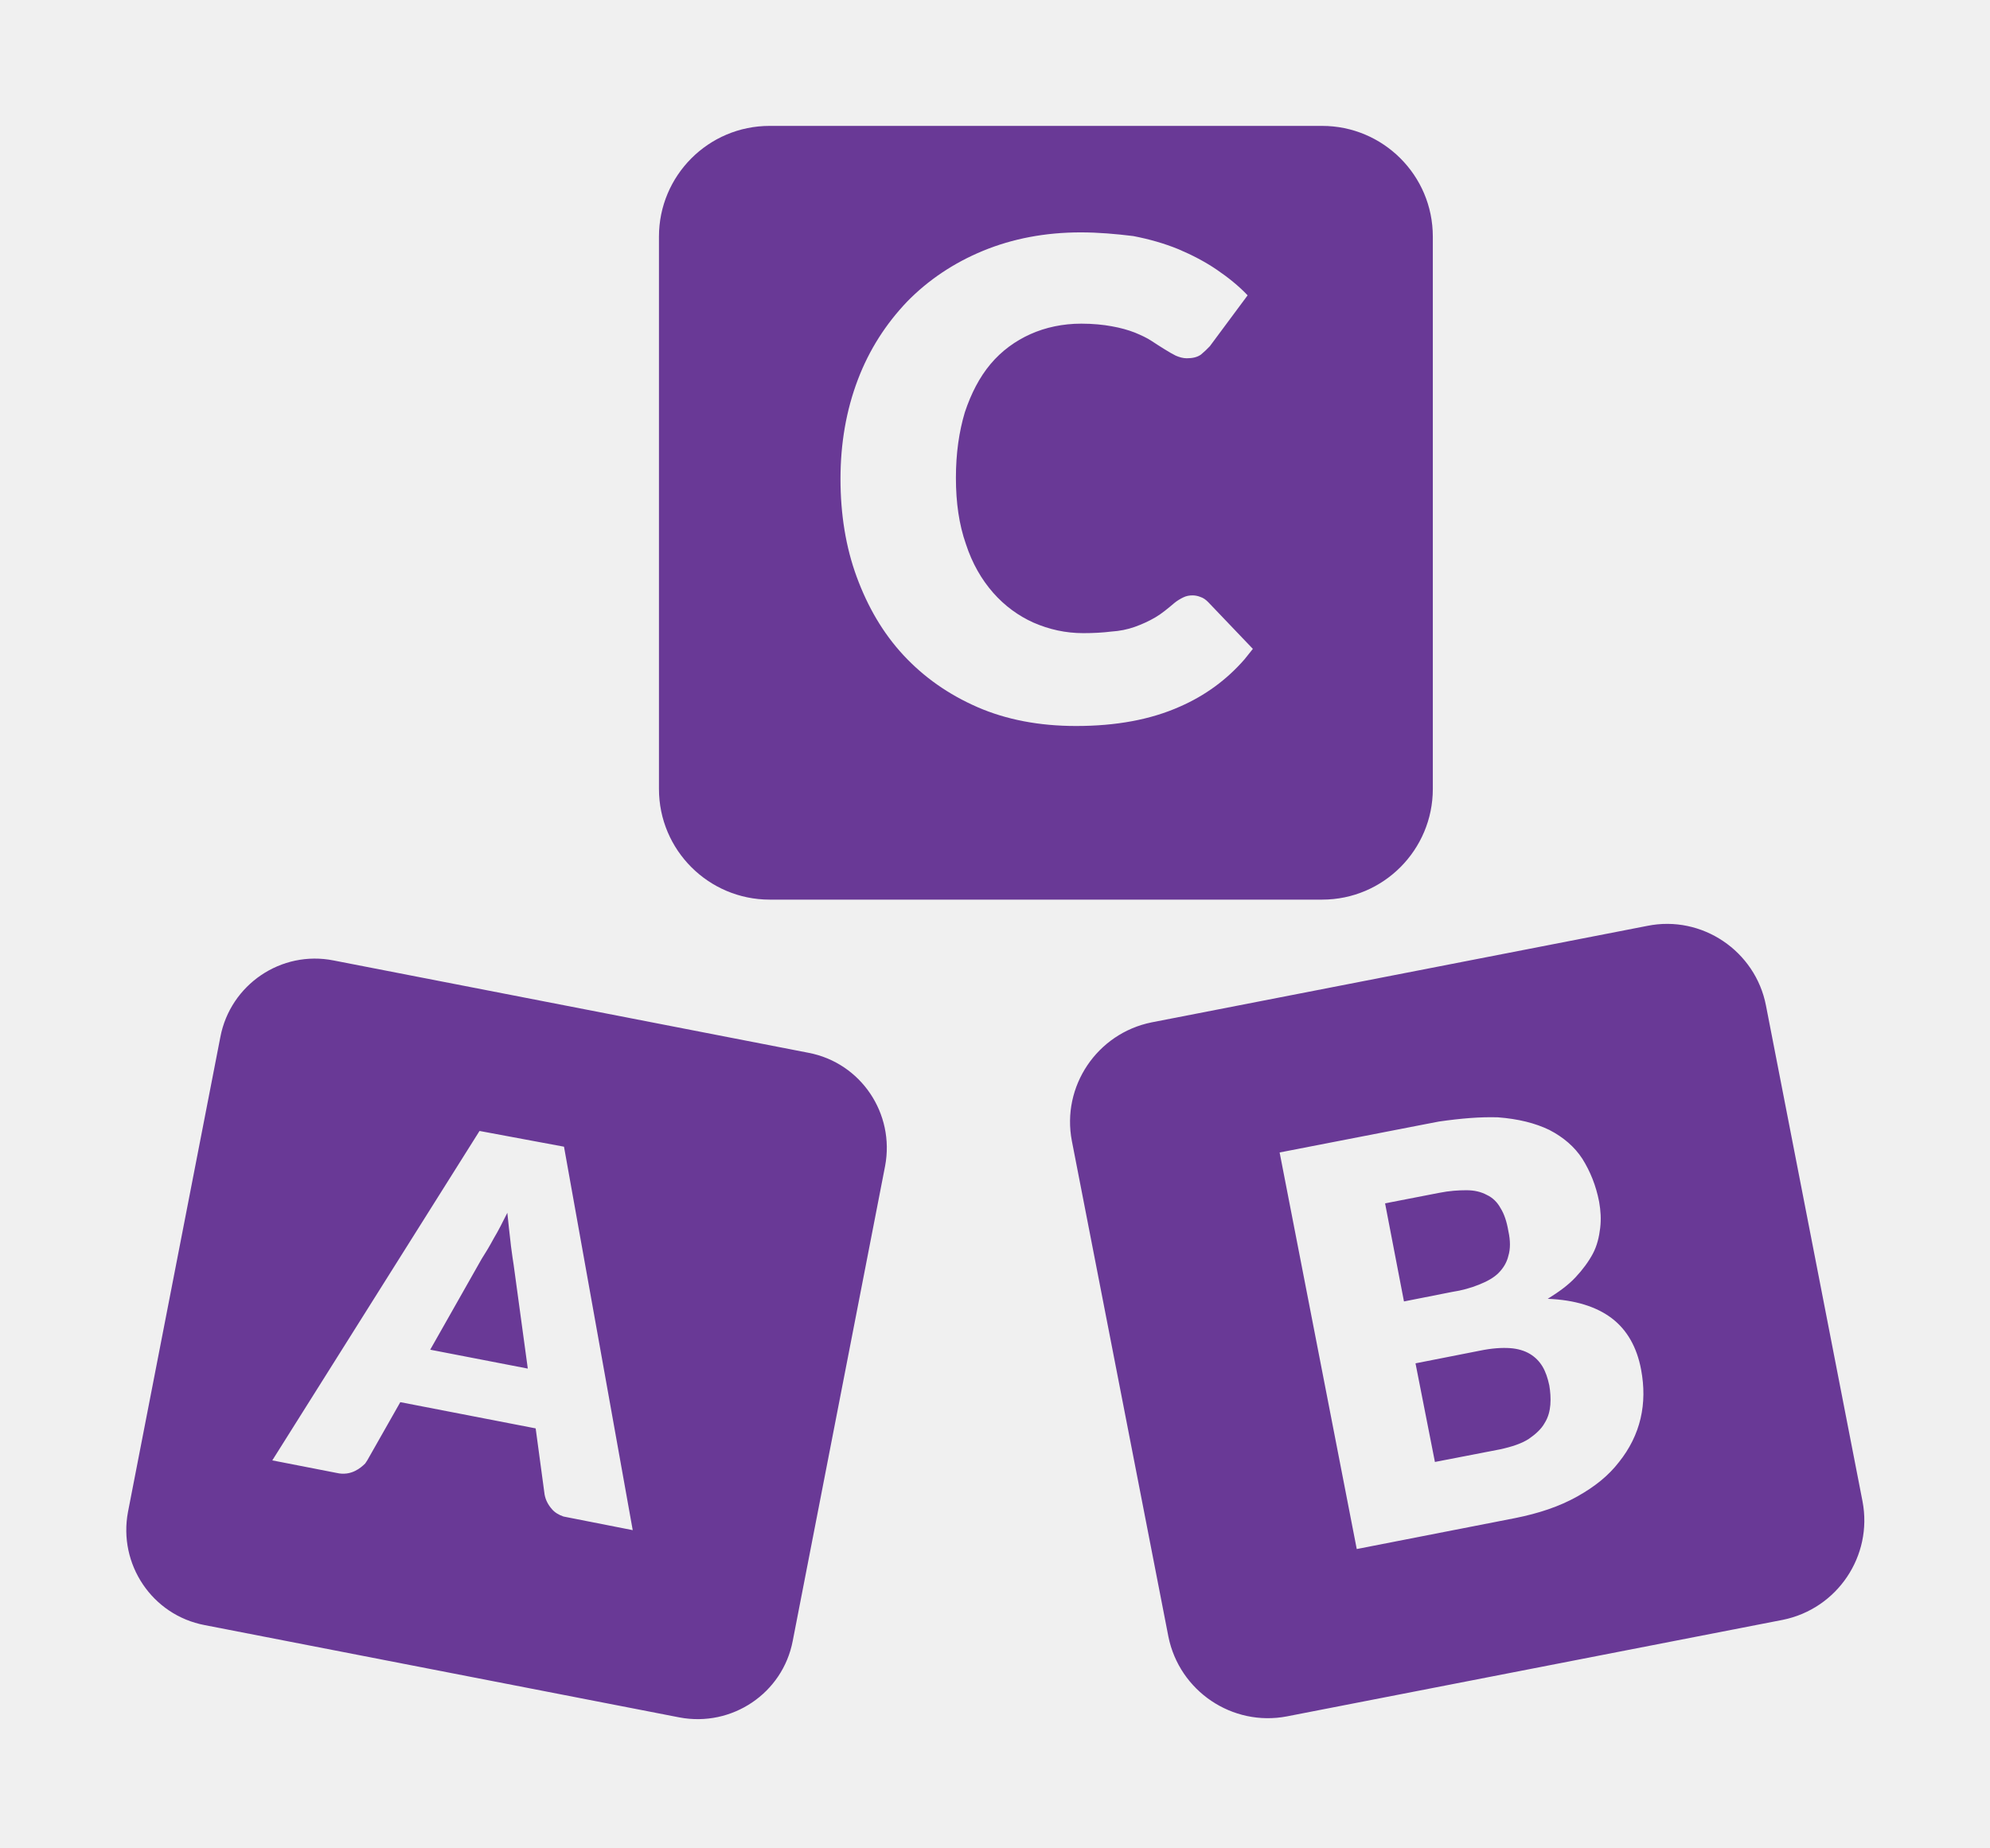
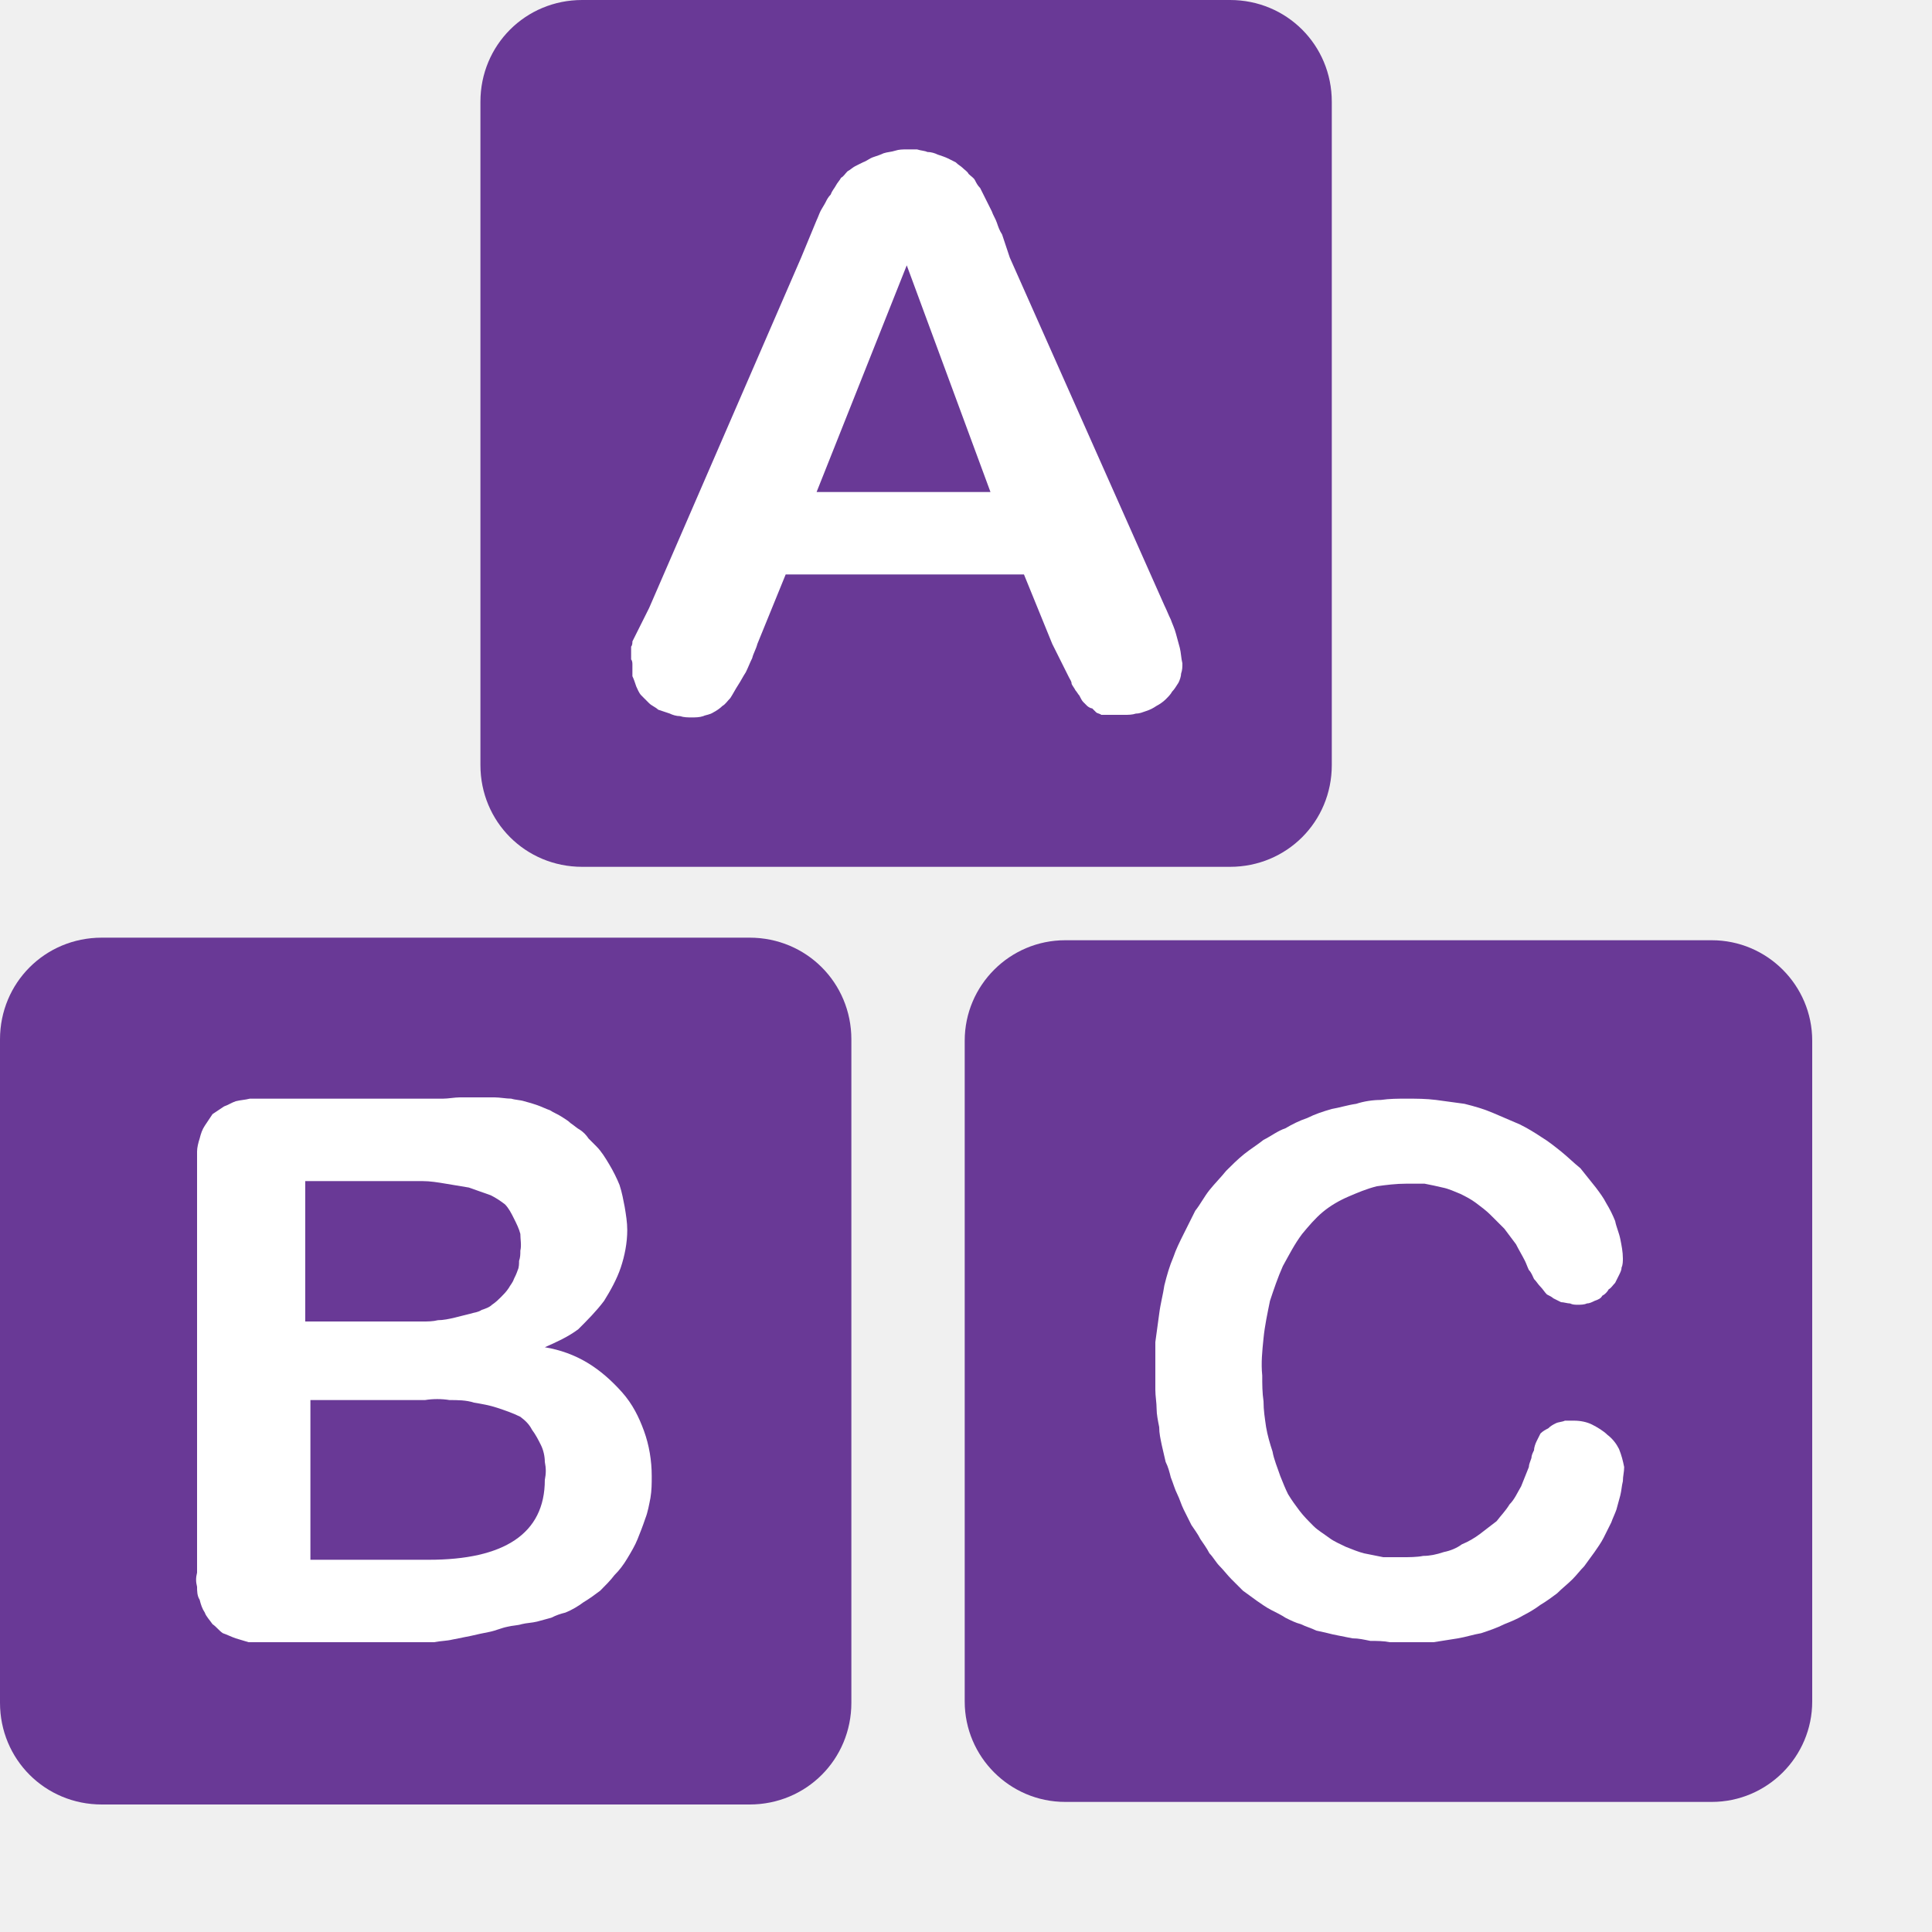
- <svg xmlns="http://www.w3.org/2000/svg" version="1.1" x="0px" y="0px" viewBox="0 0 379.3 352.2" style="enable-background:new 0 0 379.3 352.2;" xml:space="preserve">
-   <style type="text/css">
- 	.st0{fill-rule:evenodd;clip-rule:evenodd;fill:#693996}
- </style>
-   <path class="st0" d="M252,24c11.6,0,21.1,9.4,21.1,21.1v105.3c0,11.6-9.4,21.1-21.1,21.1H146.7c-11.6,0-21.1-9.4-21.1-21.1V45.1  c0-11.6,9.4-21.1,21.1-21.1H252z M206,44.3c-6.8,0-13,1.2-18.6,3.5c-5.6,2.3-10.5,5.6-14.5,9.7c-4,4.2-7.2,9.1-9.4,14.9  s-3.3,12.1-3.3,18.9c0,6.7,1,13,3.1,18.7c2.1,5.7,5,10.7,8.9,14.9c3.9,4.2,8.6,7.5,14.1,9.9s11.8,3.6,18.8,3.6  c7.6,0,14.2-1.2,19.8-3.7c4.8-2.1,8.9-5.1,12.3-9l1.6-2l-8.5-8.9c-0.5-0.5-0.9-0.8-1.5-1c-0.5-0.2-1-0.3-1.5-0.3  c-0.6,0-1.2,0.1-1.8,0.4s-1.1,0.6-1.6,1c-1.3,1.1-2.5,2.1-3.7,2.8s-2.5,1.3-3.9,1.8s-2.9,0.8-4.5,0.9c-1.6,0.2-3.4,0.3-5.3,0.3  c-3.4,0-6.5-0.7-9.5-2c-2.9-1.3-5.5-3.2-7.7-5.7c-2.2-2.5-4-5.6-5.2-9.3c-1.3-3.7-1.9-7.9-1.9-12.6c0-4.7,0.6-8.8,1.7-12.5  c1.2-3.6,2.8-6.7,4.9-9.2s4.7-4.4,7.6-5.7s6.2-2,9.7-2c2.2,0,4.2,0.2,5.8,0.5c1.7,0.3,3.1,0.7,4.4,1.2c1.2,0.5,2.3,1,3.2,1.6  s1.7,1.1,2.5,1.6c0.8,0.5,1.5,0.9,2.1,1.2c0.7,0.3,1.4,0.5,2.1,0.5c1.1,0,2-0.2,2.7-0.7l0.9-0.8l0,0l0.8-0.8l7.2-9.7  c-1.7-1.8-3.7-3.4-5.9-4.9c-2.2-1.5-4.7-2.8-7.3-3.9c-2.7-1.1-5.5-1.9-8.6-2.5C212.7,44.6,209.4,44.3,206,44.3z M63.6,183.1  l90.5,17.6c10,1.9,16.5,11.6,14.6,21.6l-17.6,90.5c-1.9,10-11.6,16.5-21.6,14.6l-90.5-17.6c-10-1.9-16.5-11.6-14.6-21.6l17.6-90.5  C43.9,187.7,53.6,181.1,63.6,183.1z M91.4,215.6l-39.5,62.8l12.3,2.4c1.3,0.3,2.5,0.1,3.5-0.4c0.8-0.4,1.4-0.9,1.9-1.4l0.4-0.6  l6.3-11.1l25.8,5l1.7,12.6c0.2,1.1,0.7,2,1.4,2.8c0.5,0.6,1.3,1.1,2.2,1.4l1,0.2l12.2,2.4l-13.1-73.1L91.4,215.6z M96.7,231.2  c0.2,2,0.4,3.8,0.6,5.5c0.1,1.1,0.3,2.2,0.4,3.1l0.2,1.3l2.7,19.8L82,257.3l9.8-17.3c0.7-1.1,1.5-2.4,2.3-3.9  C95,234.6,95.8,233,96.7,231.2z M274.3,213.8l-2.6,0.5l-27.8,5.4l14.7,75.6l30.2-5.9c4.5-0.9,8.4-2.2,11.8-4.1s6-4,8-6.6  c2-2.5,3.4-5.3,4.1-8.3c0.7-3,0.7-6.1,0.1-9.3c-0.8-4.3-2.7-7.6-5.6-9.8c-2.9-2.2-7-3.5-12.2-3.7c2.1-1.3,3.9-2.6,5.3-4.1  c1.4-1.5,2.5-3,3.3-4.5s1.2-3.2,1.4-4.9c0.2-1.7,0.1-3.3-0.2-5c-0.6-3.1-1.7-5.8-3.2-8.2c-1.5-2.3-3.6-4.1-6.3-5.5  c-2.7-1.3-5.9-2.1-9.8-2.4C282.1,212.9,278.5,213.2,274.3,213.8z M336.6,191.7l18.4,94.5c2,10.4-4.8,20.5-15.2,22.6l-94.5,18.4  c-10.4,2-20.5-4.8-22.6-15.2l-18.4-94.5c-2-10.4,4.8-20.5,15.2-22.6l94.5-18.4C324.4,174.4,334.6,181.3,336.6,191.7z M287.8,257  c1.5,0.1,2.8,0.5,3.8,1.1c1,0.6,1.8,1.4,2.4,2.4c0.6,1,1,2.2,1.3,3.6c0.2,1.2,0.3,2.4,0.2,3.7c-0.1,1.2-0.4,2.4-1.1,3.5  c-0.6,1.1-1.7,2.1-3,3c-1.4,0.9-3.2,1.5-5.5,2l-12.4,2.4l-3.7-18.8l12.2-2.4C284.4,257,286.3,256.9,287.8,257z M279.5,226.9  c1.5,0,2.8,0.3,3.9,0.9c1.1,0.5,2,1.4,2.6,2.5c0.7,1.1,1.2,2.6,1.5,4.4c0.4,1.8,0.4,3.4,0,4.7c-0.3,1.3-1,2.4-1.9,3.3  s-2.2,1.6-3.7,2.2c-1.5,0.6-3.2,1.1-5.2,1.4l-9.1,1.8l-3.6-18.7l10.3-2C276.3,227,278,226.9,279.5,226.9z" />
+ <svg xmlns="http://www.w3.org/2000/svg" viewBox="0 0 15 15" width="20" height="20">
+   <style>
+ 		tspan { white-space:pre }
+ 		.shp0 { fill: #693996 } 
+ 		.shp1 { fill: #ffffff } 
+ 	</style>
+   <path id="Layer" class="shp0" d="M4.52 0L9.55 0C9.99 0 10.34 0.35 10.34 0.79L10.34 5.94C10.34 6.38 9.99 6.73 9.55 6.73L4.52 6.73C4.08 6.73 3.73 6.38 3.73 5.94L3.73 0.79C3.73 0.35 4.08 0 4.52 0Z" />
+   <path id="Layer" class="shp0" d="M0.79 7.28L5.82 7.28C6.26 7.28 6.61 7.63 6.61 8.07L6.61 13.22C6.61 13.66 6.26 14.01 5.82 14.01L0.79 14.01C0.35 14.01 0 13.66 0 13.22L0 8.07C0 7.63 0.35 7.28 0.79 7.28Z" />
+   <path id="Layer" class="shp0" d="M8.27 7.3L13.29 7.3C13.72 7.3 14.07 7.65 14.07 8.08L14.07 13.21C14.07 13.64 13.72 13.99 13.29 13.99L8.27 13.99C7.84 13.99 7.49 13.64 7.49 13.21L7.49 8.08C7.49 7.65 7.84 7.3 8.27 7.3Z" />
+   <path id="Layer" fill-rule="evenodd" class="shp1" d="M8.17 5L7.95 4.46L6.1 4.46L5.88 5C5.87 5.04 5.85 5.07 5.84 5.11C5.82 5.15 5.81 5.18 5.79 5.22C5.77 5.25 5.75 5.29 5.73 5.32C5.71 5.35 5.69 5.39 5.67 5.42C5.65 5.44 5.63 5.47 5.61 5.48C5.59 5.5 5.56 5.52 5.54 5.53C5.51 5.55 5.48 5.55 5.46 5.56C5.43 5.57 5.4 5.57 5.37 5.57C5.34 5.57 5.31 5.57 5.28 5.56C5.25 5.56 5.22 5.55 5.2 5.54C5.17 5.53 5.14 5.52 5.11 5.51C5.09 5.49 5.06 5.48 5.04 5.46C5.02 5.44 5 5.42 4.98 5.4C4.96 5.38 4.95 5.35 4.94 5.33C4.93 5.3 4.92 5.27 4.91 5.25C4.91 5.22 4.91 5.19 4.91 5.16C4.91 5.15 4.91 5.13 4.9 5.12C4.9 5.1 4.9 5.09 4.9 5.07C4.9 5.05 4.9 5.04 4.9 5.02C4.91 5.01 4.91 4.99 4.91 4.98L5.04 4.72L6.22 2L6.34 1.71C6.35 1.69 6.36 1.66 6.37 1.64C6.38 1.62 6.4 1.59 6.41 1.57C6.42 1.55 6.43 1.53 6.45 1.51C6.46 1.48 6.48 1.46 6.49 1.44C6.5 1.42 6.52 1.4 6.53 1.38C6.55 1.37 6.56 1.35 6.58 1.33C6.6 1.32 6.62 1.3 6.64 1.29C6.66 1.28 6.68 1.27 6.7 1.26C6.73 1.25 6.75 1.23 6.78 1.22C6.81 1.21 6.84 1.2 6.86 1.19C6.89 1.18 6.92 1.18 6.95 1.17C6.98 1.16 7.01 1.16 7.04 1.16C7.07 1.16 7.1 1.16 7.12 1.16C7.15 1.17 7.18 1.17 7.2 1.18C7.23 1.18 7.26 1.19 7.28 1.2C7.31 1.21 7.34 1.22 7.36 1.23C7.38 1.24 7.4 1.25 7.42 1.26C7.44 1.28 7.46 1.29 7.47 1.3C7.49 1.32 7.51 1.33 7.52 1.35C7.54 1.37 7.56 1.38 7.57 1.4C7.58 1.42 7.59 1.44 7.61 1.46C7.62 1.48 7.63 1.5 7.64 1.52C7.65 1.54 7.66 1.56 7.67 1.58C7.68 1.6 7.69 1.62 7.7 1.64C7.71 1.67 7.73 1.7 7.74 1.73C7.75 1.76 7.76 1.79 7.78 1.82C7.79 1.85 7.8 1.88 7.81 1.91C7.82 1.94 7.83 1.97 7.84 2L9.04 4.7C9.06 4.74 9.07 4.77 9.09 4.81C9.1 4.84 9.12 4.88 9.13 4.92C9.14 4.96 9.15 4.99 9.16 5.03C9.17 5.07 9.17 5.11 9.18 5.15C9.18 5.18 9.18 5.2 9.17 5.23C9.17 5.25 9.16 5.28 9.15 5.3C9.13 5.33 9.12 5.35 9.1 5.37C9.09 5.39 9.07 5.41 9.05 5.43C9.03 5.45 9 5.47 8.98 5.48C8.95 5.5 8.93 5.51 8.9 5.52C8.87 5.53 8.85 5.54 8.82 5.54C8.79 5.55 8.76 5.55 8.73 5.55L8.55 5.55C8.54 5.54 8.52 5.54 8.51 5.53C8.5 5.52 8.49 5.51 8.48 5.5C8.47 5.5 8.45 5.49 8.44 5.48C8.43 5.47 8.42 5.46 8.41 5.45C8.4 5.44 8.39 5.42 8.38 5.4C8.37 5.39 8.36 5.37 8.35 5.36C8.34 5.34 8.33 5.33 8.32 5.31C8.32 5.29 8.31 5.28 8.3 5.26L8.17 5ZM6.34 3.82L7.69 3.82L7.04 2.06L6.34 3.82Z" />
+   <path id="Layer" fill-rule="evenodd" class="shp1" d="M2.04 12.75C2 12.75 1.97 12.75 1.93 12.75C1.9 12.74 1.86 12.73 1.83 12.72C1.8 12.71 1.76 12.69 1.73 12.68C1.7 12.66 1.68 12.63 1.65 12.61C1.63 12.58 1.6 12.55 1.59 12.52C1.57 12.49 1.56 12.46 1.55 12.42C1.53 12.39 1.53 12.35 1.53 12.32C1.52 12.28 1.52 12.25 1.53 12.21L1.53 9.05C1.53 9.01 1.53 8.98 1.53 8.94C1.53 8.91 1.54 8.87 1.55 8.84C1.56 8.8 1.57 8.77 1.59 8.74C1.61 8.71 1.63 8.68 1.65 8.65C1.68 8.63 1.71 8.61 1.74 8.59C1.77 8.58 1.8 8.56 1.83 8.55C1.87 8.54 1.9 8.54 1.94 8.53C1.97 8.53 2.01 8.53 2.04 8.53L3.44 8.53C3.48 8.53 3.53 8.52 3.57 8.52C3.62 8.52 3.66 8.52 3.71 8.52C3.75 8.52 3.79 8.52 3.84 8.52C3.88 8.52 3.93 8.53 3.97 8.53C4 8.54 4.04 8.54 4.07 8.55C4.11 8.56 4.14 8.57 4.17 8.58C4.2 8.59 4.24 8.61 4.27 8.62C4.3 8.64 4.33 8.65 4.36 8.67C4.39 8.69 4.41 8.7 4.43 8.72C4.46 8.74 4.48 8.76 4.5 8.77C4.53 8.79 4.55 8.81 4.57 8.84C4.59 8.86 4.61 8.88 4.63 8.9C4.67 8.94 4.7 8.99 4.73 9.04C4.76 9.09 4.79 9.15 4.81 9.2C4.83 9.26 4.84 9.32 4.85 9.37C4.86 9.43 4.87 9.49 4.87 9.55C4.87 9.65 4.85 9.75 4.82 9.84C4.79 9.93 4.74 10.02 4.69 10.1C4.63 10.18 4.56 10.25 4.49 10.32C4.41 10.38 4.32 10.42 4.23 10.46C4.35 10.48 4.46 10.52 4.56 10.58C4.66 10.64 4.75 10.72 4.83 10.81C4.91 10.9 4.96 11 5 11.11C5.04 11.22 5.06 11.34 5.06 11.46C5.06 11.52 5.06 11.57 5.05 11.63C5.04 11.68 5.03 11.74 5.01 11.79C4.99 11.85 4.97 11.9 4.95 11.95C4.93 12 4.9 12.05 4.87 12.1C4.84 12.15 4.81 12.19 4.77 12.23C4.74 12.27 4.7 12.31 4.66 12.35C4.62 12.38 4.58 12.41 4.53 12.44C4.49 12.47 4.44 12.5 4.39 12.52C4.35 12.53 4.32 12.54 4.28 12.56C4.24 12.57 4.21 12.58 4.17 12.59C4.13 12.6 4.09 12.6 4.05 12.61C4.02 12.62 3.98 12.62 3.94 12.63C3.89 12.64 3.85 12.66 3.8 12.67C3.75 12.68 3.7 12.69 3.66 12.7C3.61 12.71 3.56 12.72 3.51 12.73C3.47 12.74 3.42 12.74 3.37 12.75L2.04 12.75ZM2.37 9.17L2.37 10.26L3.15 10.26C3.19 10.26 3.23 10.26 3.28 10.26C3.32 10.26 3.36 10.26 3.4 10.25C3.44 10.25 3.49 10.24 3.53 10.23C3.57 10.22 3.61 10.21 3.65 10.2C3.68 10.19 3.71 10.19 3.74 10.17C3.77 10.16 3.8 10.15 3.82 10.13C3.85 10.11 3.87 10.09 3.89 10.07C3.91 10.05 3.93 10.03 3.95 10C3.96 9.98 3.98 9.96 3.99 9.93C4 9.91 4.01 9.89 4.02 9.86C4.03 9.84 4.03 9.81 4.03 9.79C4.04 9.76 4.04 9.74 4.04 9.71C4.05 9.67 4.04 9.62 4.04 9.58C4.03 9.54 4.01 9.5 3.99 9.46C3.97 9.42 3.95 9.38 3.92 9.35C3.88 9.32 3.85 9.3 3.81 9.28C3.75 9.26 3.7 9.24 3.64 9.22C3.58 9.21 3.52 9.2 3.46 9.19C3.4 9.18 3.34 9.17 3.28 9.17C3.22 9.17 3.16 9.17 3.1 9.17L2.37 9.17ZM2.41 10.87L2.41 12.11L3.33 12.11C3.91 12.11 4.23 11.91 4.23 11.49C4.24 11.44 4.24 11.4 4.23 11.35C4.23 11.31 4.22 11.26 4.2 11.22C4.18 11.18 4.16 11.14 4.13 11.1C4.11 11.06 4.08 11.03 4.04 11C3.98 10.97 3.92 10.95 3.86 10.93C3.8 10.91 3.74 10.9 3.68 10.89C3.62 10.87 3.55 10.87 3.49 10.87C3.43 10.86 3.36 10.86 3.3 10.87L2.41 10.87Z" />
+   <path id="Layer" class="shp1" d="M12.61 11.39C12.61 11.43 12.6 11.46 12.6 11.5C12.59 11.54 12.59 11.57 12.58 11.61C12.57 11.65 12.56 11.68 12.55 11.72C12.54 11.75 12.52 11.79 12.51 11.82C12.49 11.86 12.47 11.9 12.45 11.94C12.43 11.98 12.4 12.02 12.38 12.05C12.35 12.09 12.33 12.12 12.3 12.16C12.27 12.19 12.24 12.23 12.21 12.26C12.17 12.3 12.13 12.33 12.09 12.37C12.05 12.4 12.01 12.43 11.96 12.46C11.92 12.49 11.87 12.52 11.83 12.54C11.78 12.57 11.73 12.59 11.68 12.61C11.62 12.64 11.56 12.66 11.5 12.68C11.44 12.69 11.38 12.71 11.32 12.72C11.26 12.73 11.19 12.74 11.13 12.75C11.07 12.75 11 12.75 10.94 12.75C10.89 12.75 10.84 12.75 10.79 12.75C10.74 12.74 10.69 12.74 10.64 12.74C10.59 12.73 10.55 12.72 10.5 12.72C10.45 12.71 10.4 12.7 10.35 12.69C10.31 12.68 10.27 12.67 10.22 12.66C10.18 12.64 10.14 12.63 10.1 12.61C10.06 12.6 10.02 12.58 9.98 12.56C9.95 12.54 9.91 12.52 9.87 12.5C9.83 12.48 9.79 12.45 9.76 12.43C9.72 12.4 9.69 12.38 9.65 12.35C9.62 12.32 9.59 12.29 9.56 12.26C9.53 12.23 9.5 12.19 9.47 12.16C9.44 12.13 9.42 12.09 9.39 12.06C9.37 12.02 9.34 11.98 9.32 11.95C9.3 11.91 9.27 11.87 9.25 11.84C9.23 11.8 9.21 11.76 9.19 11.72C9.17 11.68 9.16 11.64 9.14 11.6C9.12 11.56 9.11 11.52 9.09 11.47C9.08 11.43 9.07 11.39 9.05 11.35C9.04 11.31 9.03 11.26 9.02 11.22C9.01 11.17 9 11.13 9 11.08C8.99 11.03 8.98 10.98 8.98 10.94C8.98 10.89 8.97 10.84 8.97 10.79C8.97 10.75 8.97 10.7 8.97 10.65C8.97 10.57 8.97 10.5 8.97 10.42C8.98 10.35 8.99 10.27 9 10.2C9.01 10.12 9.03 10.05 9.04 9.98C9.06 9.9 9.08 9.83 9.11 9.76C9.13 9.7 9.16 9.64 9.19 9.58C9.22 9.52 9.25 9.46 9.28 9.4C9.32 9.35 9.35 9.29 9.39 9.24C9.43 9.19 9.48 9.14 9.52 9.09C9.56 9.05 9.61 9 9.66 8.96C9.71 8.92 9.76 8.89 9.81 8.85C9.87 8.82 9.92 8.78 9.98 8.76C10.03 8.73 10.09 8.7 10.15 8.68C10.21 8.65 10.27 8.63 10.34 8.61C10.4 8.6 10.46 8.58 10.53 8.57C10.59 8.55 10.66 8.54 10.72 8.54C10.79 8.53 10.85 8.53 10.92 8.53C11 8.53 11.07 8.53 11.15 8.54C11.22 8.55 11.3 8.56 11.37 8.57C11.45 8.59 11.52 8.61 11.59 8.64C11.66 8.67 11.73 8.7 11.8 8.73C11.86 8.76 11.91 8.79 11.97 8.83C12.02 8.86 12.07 8.9 12.12 8.94C12.17 8.98 12.22 9.03 12.27 9.07C12.31 9.12 12.35 9.17 12.39 9.22C12.42 9.26 12.45 9.3 12.47 9.34C12.5 9.39 12.52 9.43 12.54 9.48C12.55 9.53 12.57 9.57 12.58 9.62C12.59 9.67 12.6 9.72 12.6 9.77C12.6 9.79 12.6 9.82 12.59 9.84C12.59 9.86 12.58 9.88 12.57 9.9C12.56 9.92 12.55 9.94 12.54 9.96C12.52 9.98 12.51 10 12.49 10.01C12.48 10.03 12.46 10.05 12.44 10.06C12.43 10.08 12.41 10.09 12.38 10.1C12.36 10.11 12.34 10.12 12.32 10.12C12.3 10.13 12.27 10.13 12.25 10.13C12.23 10.13 12.21 10.13 12.19 10.12C12.17 10.12 12.14 10.11 12.12 10.11C12.1 10.1 12.08 10.09 12.06 10.08C12.05 10.07 12.03 10.06 12.01 10.05C11.99 10.03 11.98 10.01 11.96 9.99C11.94 9.97 11.93 9.95 11.91 9.93C11.9 9.91 11.89 9.88 11.87 9.86C11.86 9.84 11.85 9.81 11.84 9.79C11.82 9.75 11.79 9.7 11.77 9.66C11.74 9.62 11.71 9.58 11.68 9.54C11.64 9.5 11.61 9.47 11.57 9.43C11.54 9.4 11.5 9.37 11.46 9.34C11.42 9.31 11.38 9.29 11.34 9.27C11.29 9.25 11.25 9.23 11.2 9.22C11.16 9.21 11.11 9.2 11.06 9.19C11.02 9.19 10.97 9.19 10.92 9.19C10.84 9.19 10.76 9.2 10.69 9.21C10.61 9.23 10.54 9.26 10.47 9.29C10.4 9.32 10.33 9.36 10.27 9.41C10.21 9.46 10.16 9.52 10.11 9.58C10.05 9.66 10.01 9.74 9.96 9.83C9.92 9.92 9.89 10.01 9.86 10.1C9.84 10.2 9.82 10.29 9.81 10.39C9.8 10.49 9.79 10.58 9.8 10.68C9.8 10.75 9.8 10.81 9.81 10.88C9.81 10.95 9.82 11.01 9.83 11.08C9.84 11.14 9.86 11.21 9.88 11.27C9.89 11.33 9.92 11.4 9.94 11.46C9.96 11.51 9.98 11.56 10 11.6C10.03 11.65 10.06 11.69 10.09 11.73C10.12 11.77 10.16 11.81 10.2 11.85C10.23 11.88 10.28 11.91 10.32 11.94C10.36 11.97 10.41 11.99 10.45 12.01C10.5 12.03 10.55 12.05 10.59 12.06C10.64 12.07 10.69 12.08 10.74 12.09C10.79 12.09 10.84 12.09 10.89 12.09C10.94 12.09 11 12.09 11.05 12.08C11.1 12.08 11.15 12.07 11.21 12.05C11.26 12.04 11.31 12.02 11.35 11.99C11.4 11.97 11.45 11.94 11.49 11.91C11.53 11.88 11.58 11.84 11.62 11.81C11.65 11.77 11.69 11.73 11.72 11.68C11.76 11.64 11.78 11.59 11.81 11.54C11.83 11.49 11.85 11.44 11.87 11.39C11.87 11.37 11.88 11.35 11.89 11.32C11.89 11.3 11.9 11.28 11.91 11.26C11.91 11.24 11.92 11.21 11.93 11.19C11.94 11.17 11.95 11.15 11.96 11.13C11.98 11.11 12 11.1 12.02 11.09C12.04 11.07 12.06 11.06 12.08 11.05C12.1 11.04 12.13 11.04 12.15 11.03C12.17 11.03 12.2 11.03 12.22 11.03C12.27 11.03 12.32 11.04 12.36 11.06C12.4 11.08 12.45 11.11 12.48 11.14C12.52 11.17 12.55 11.21 12.57 11.25C12.59 11.3 12.6 11.34 12.61 11.39L12.61 11.39Z" />
</svg>
